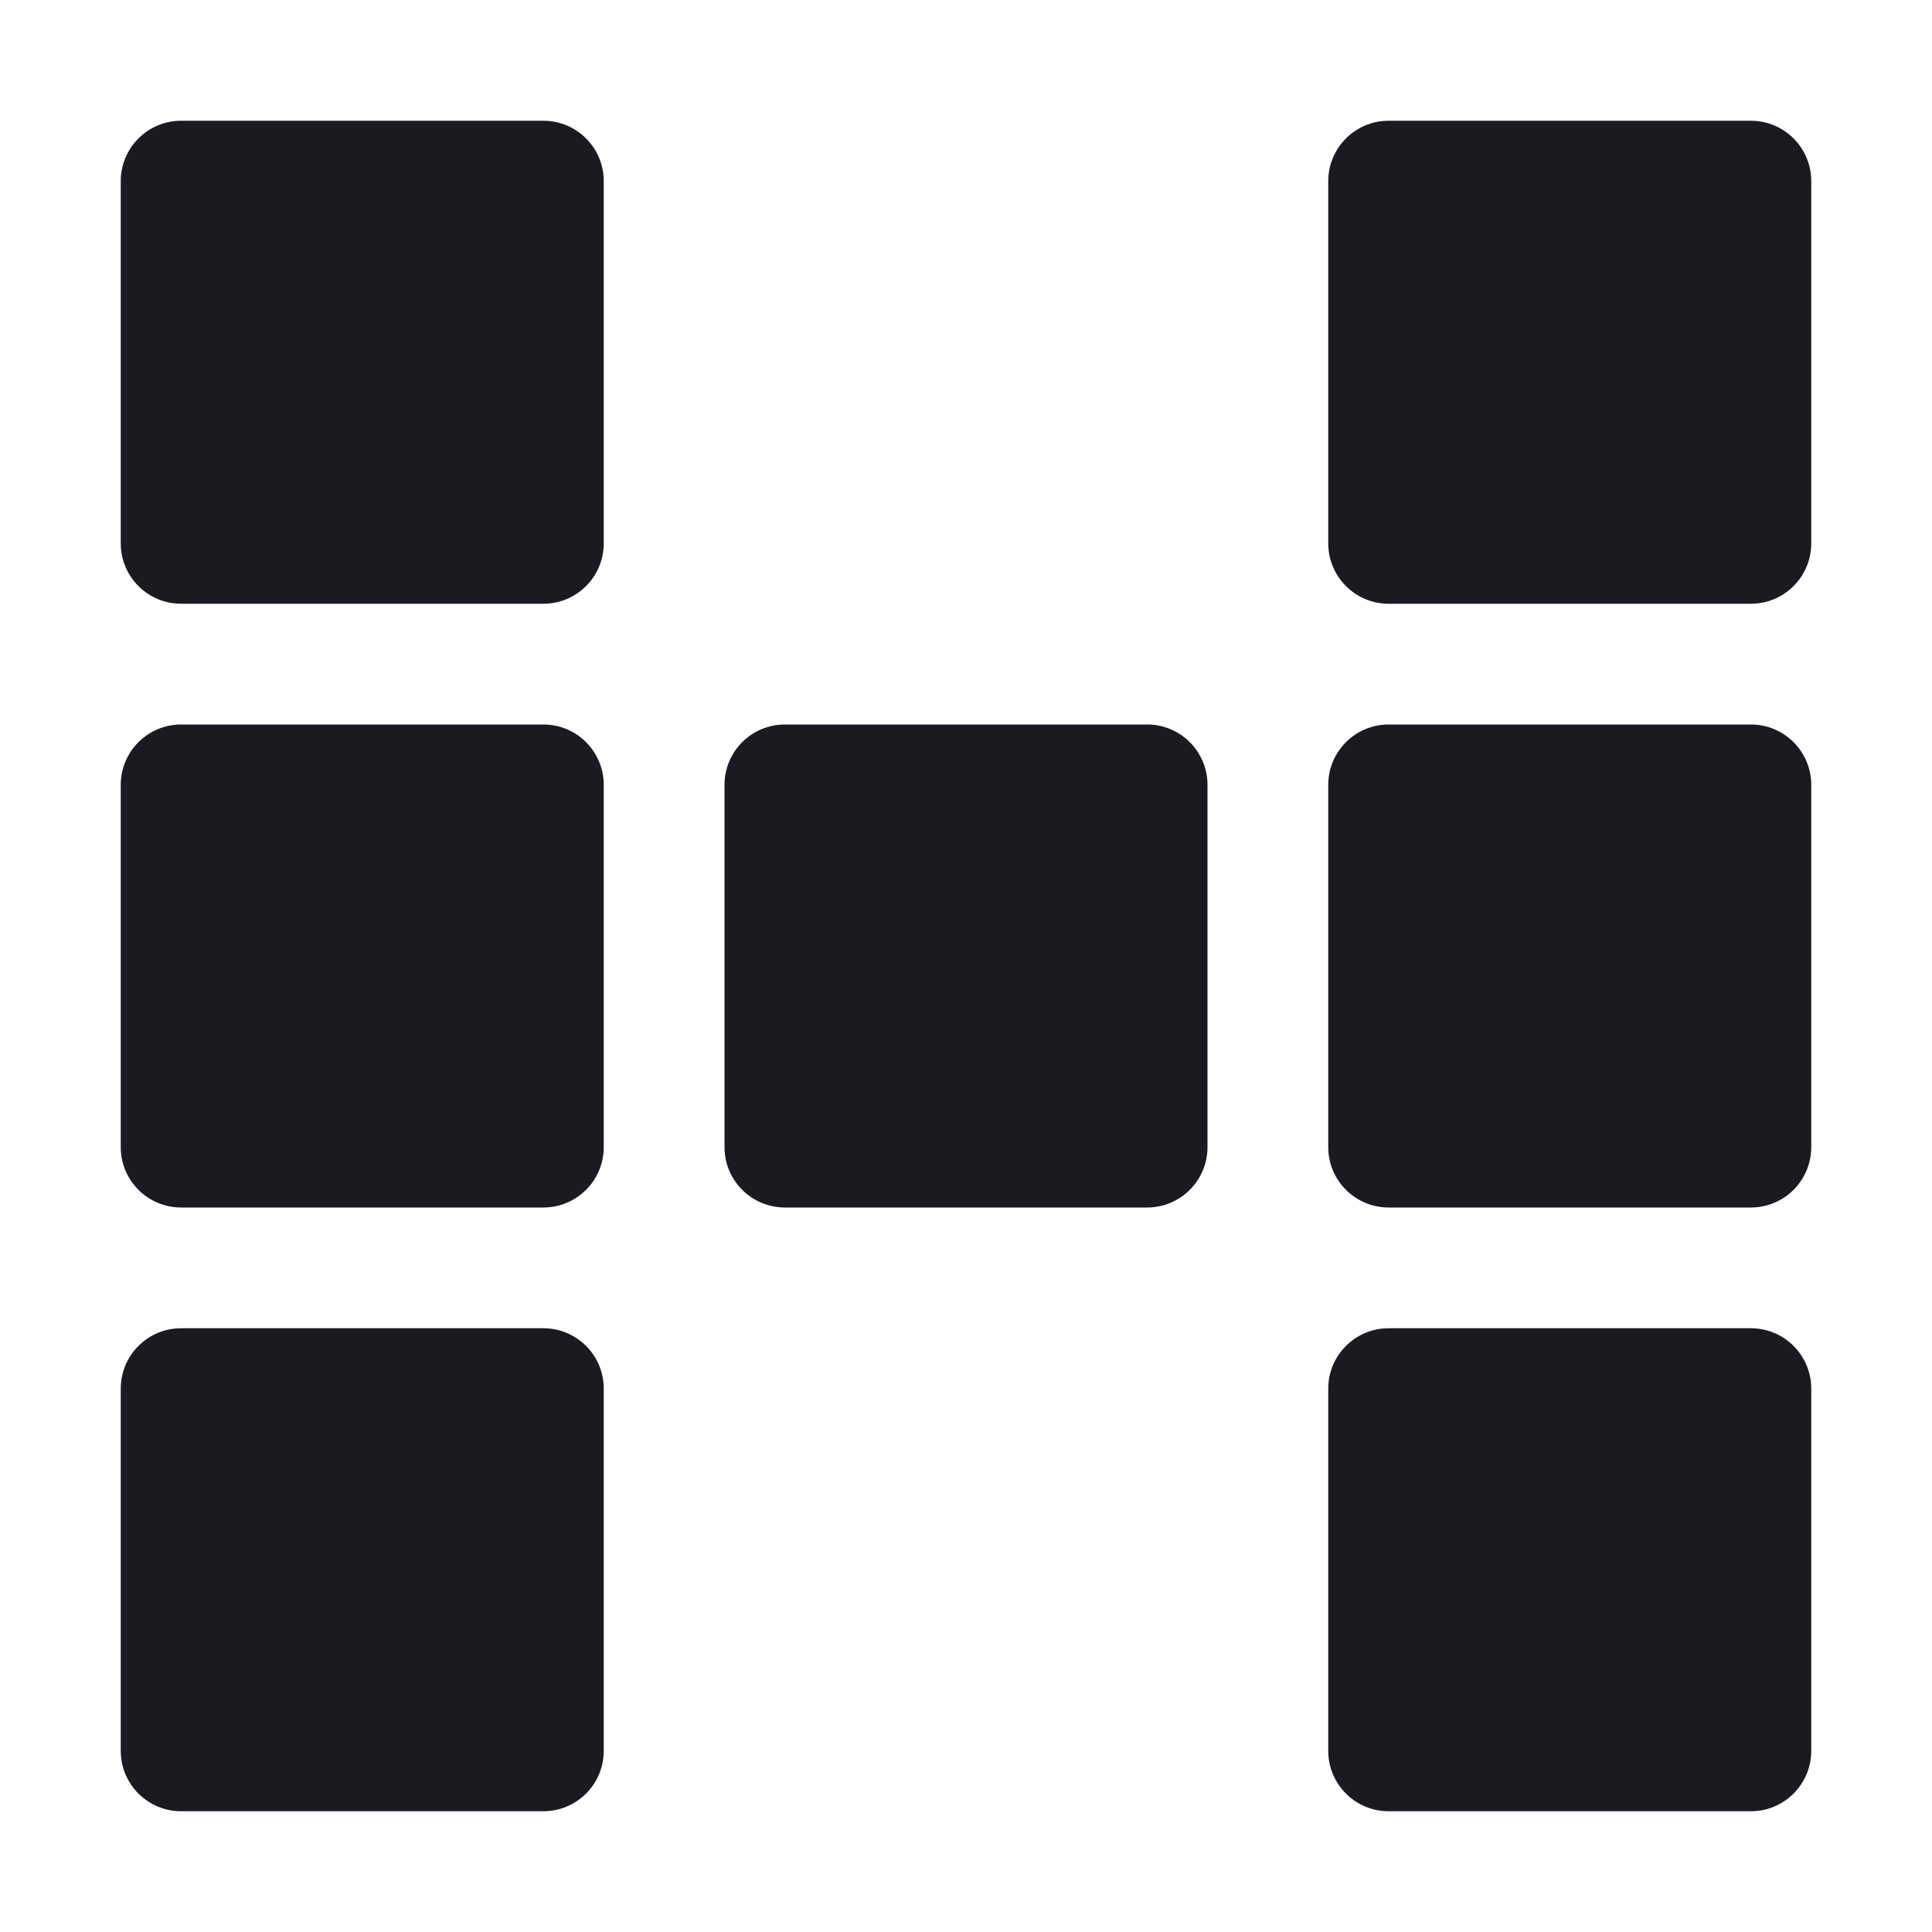
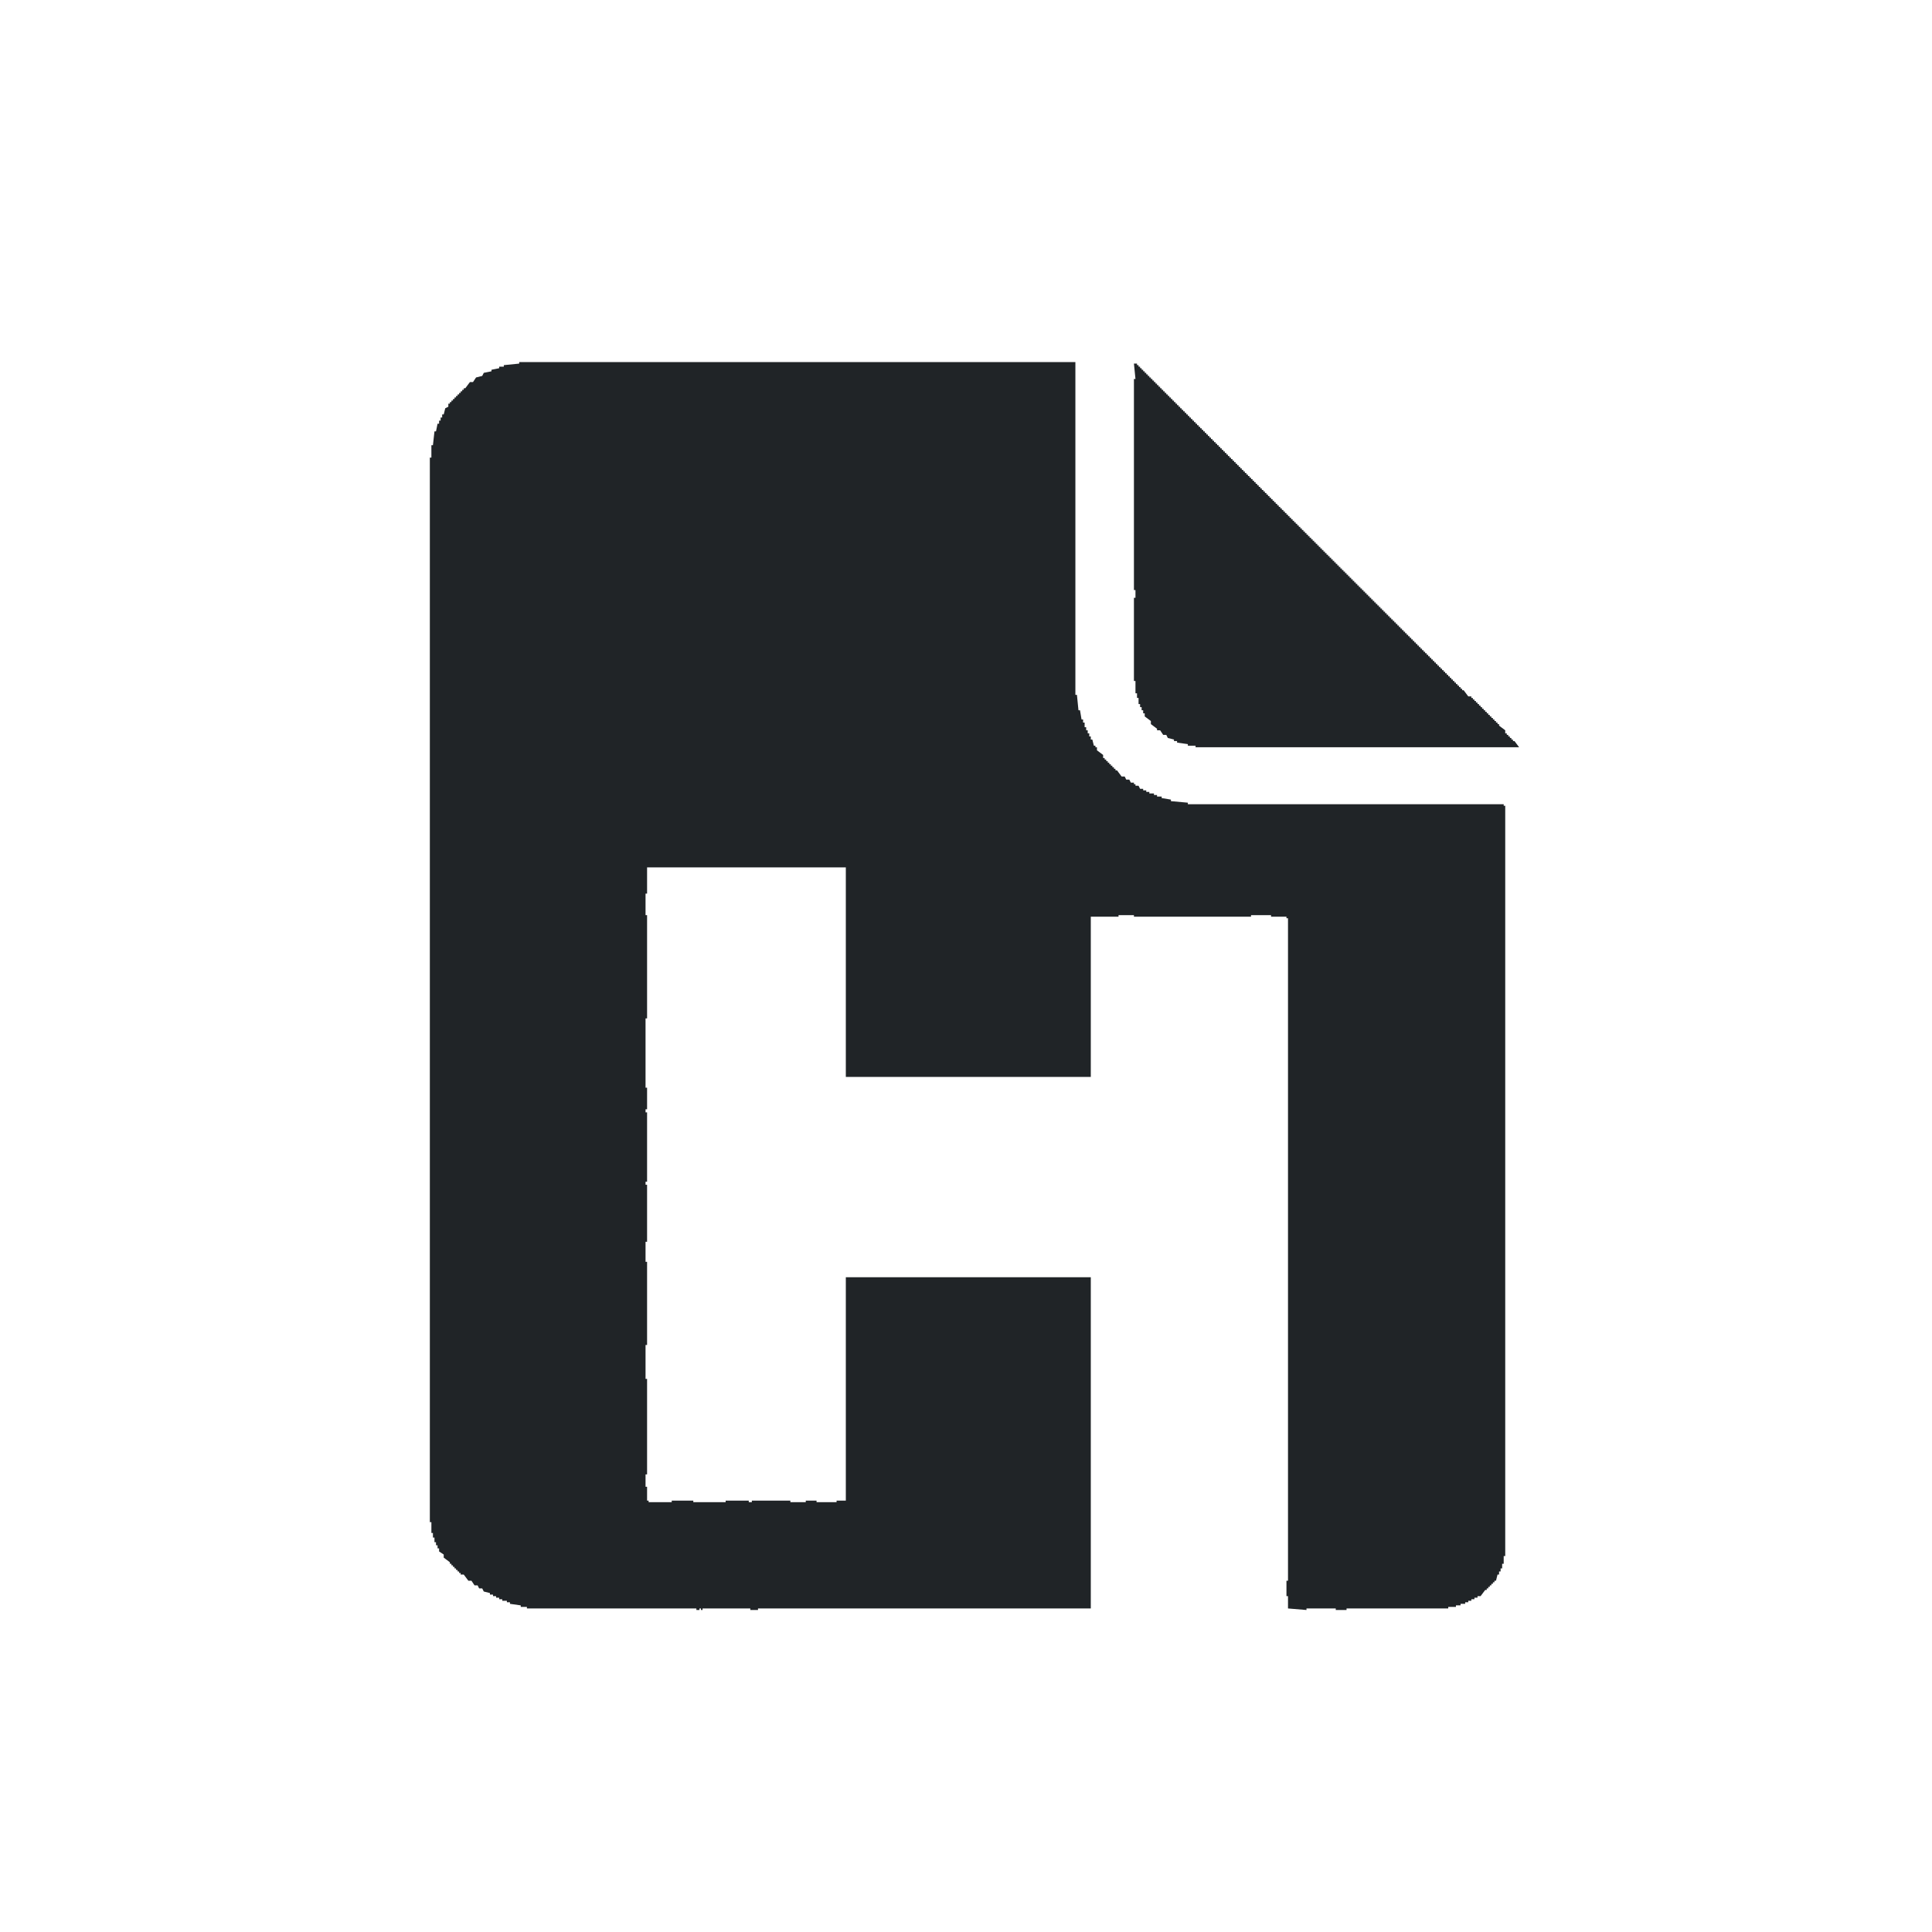
- <svg xmlns="http://www.w3.org/2000/svg" viewBox="0 0 48 48" role="img">
-   <rect x="3" y="3" width="12" height="12" rx="1.5" fill="#1a1b20" />
-   <rect x="33" y="3" width="12" height="12" rx="1.5" fill="#1a1b20" />
-   <rect x="3" y="18" width="12" height="12" rx="1.5" fill="#1a1b20" />
-   <rect x="18" y="18" width="12" height="12" rx="1.5" fill="#1a1b20" />
-   <rect x="33" y="18" width="12" height="12" rx="1.5" fill="#1a1b20" />
-   <rect x="3" y="33" width="12" height="12" rx="1.5" fill="#1a1b20" />
-   <rect x="33" y="33" width="12" height="12" rx="1.5" fill="#1a1b20" />
+ <svg xmlns="http://www.w3.org/2000/svg" viewBox="0 0 1254 1254" role="img">
+   <path fill="#202427" fill-rule="evenodd" d="M279 297L280 297L280 289L281 289L282 280L283 280L284 275L285 275L285 273L286 273L286 271L287 271L287 269L288 269L289 265L291 264L291 262L292 262L292 261L293 261L293 260L294 260L294 259L295 259L295 258L296 258L296 257L297 257L297 256L298 256L298 255L299 255L299 254L300 254L300 253L301 253L301 252L302 252L305 248L307 248L309 245L313 244L314 242L319 241L319 240L324 239L324 238L327 238L327 237L337 236L337 235L698 235L698 451L699 451L700 461L701 461L702 467L703 467L703 469L704 469L704 472L705 472L705 474L706 474L706 476L707 476L707 478L708 478L708 480L709 480L710 484L711 484L711 485L712 485L712 487L716 490L716 492L717 492L717 493L718 493L718 494L719 494L719 495L720 495L720 496L721 496L721 497L722 497L722 498L723 498L723 499L724 499L724 500L725 500L728 504L730 504L731 506L733 506L734 508L736 508L736 509L737 509L737 510L739 510L740 512L742 512L742 513L744 513L744 514L746 514L746 515L749 515L749 516L751 516L751 517L754 517L754 518L760 519L760 520L771 521L771 522L976 522L976 523L977 523L977 1010L976 1010L976 1015L975 1015L975 1018L974 1018L974 1020L973 1020L973 1022L972 1022L971 1026L970 1026L970 1027L969 1027L969 1028L968 1028L968 1029L967 1029L967 1030L966 1030L966 1031L965 1031L965 1032L964 1032L961 1036L959 1036L959 1037L957 1037L957 1038L955 1038L955 1039L953 1039L953 1040L951 1040L951 1041L948 1041L948 1042L945 1042L945 1043L940 1043L940 1044L874 1044L874 1045L867 1045L867 1044L848 1044L848 1045L836 1044L836 1036L835 1036L835 1026L836 1026L836 596L835 596L835 595L825 595L825 594L812 594L812 595L736 595L736 594L726 594L726 595L708 595L708 699L549 699L549 563L420 563L420 580L419 580L419 594L420 594L420 661L419 661L419 706L420 706L420 720L419 720L419 722L420 722L420 767L419 767L419 769L420 769L420 806L419 806L419 819L420 819L420 873L419 873L419 895L420 895L420 957L419 957L419 965L420 965L420 974L421 974L421 975L436 975L436 974L450 974L450 975L471 975L471 974L486 974L486 975L488 975L488 974L513 974L513 975L523 975L523 974L530 974L530 975L543 975L543 974L549 974L549 829L708 829L708 1044L492 1044L492 1045L487 1045L487 1044L456 1044L456 1045L455 1045L455 1044L454 1044L454 1045L452 1045L452 1044L342 1044L342 1043L338 1043L338 1042L331 1041L331 1040L329 1040L329 1039L326 1039L326 1038L324 1038L324 1037L322 1037L322 1036L320 1036L320 1035L318 1035L318 1034L314 1033L313 1031L311 1031L310 1029L308 1029L306 1026L304 1026L301 1022L299 1022L299 1021L298 1021L298 1020L297 1020L297 1019L296 1019L296 1018L295 1018L295 1017L294 1017L294 1016L293 1016L293 1015L292 1015L292 1014L288 1011L288 1009L285 1007L285 1005L284 1005L284 1003L283 1003L283 1001L282 1001L282 998L281 998L281 995L280 995L280 988L279 988Z M736 236L738 236L738 237L739 237L739 238L740 238L740 239L741 239L741 240L742 240L742 241L743 241L743 242L744 242L744 243L745 243L745 244L746 244L746 245L747 245L747 246L748 246L748 247L749 247L749 248L750 248L750 249L751 249L751 250L752 250L752 251L753 251L753 252L754 252L754 253L755 253L755 254L756 254L756 255L757 255L757 256L758 256L758 257L759 257L759 258L760 258L760 259L761 259L761 260L762 260L762 261L763 261L763 262L764 262L764 263L765 263L765 264L766 264L766 265L767 265L767 266L768 266L768 267L769 267L769 268L770 268L770 269L771 269L771 270L772 270L772 271L773 271L773 272L774 272L774 273L775 273L775 274L776 274L776 275L777 275L777 276L778 276L778 277L779 277L779 278L780 278L780 279L781 279L781 280L782 280L782 281L783 281L783 282L784 282L784 283L785 283L785 284L786 284L786 285L787 285L787 286L788 286L788 287L789 287L789 288L790 288L790 289L791 289L791 290L792 290L792 291L793 291L793 292L794 292L794 293L795 293L795 294L796 294L796 295L797 295L797 296L798 296L798 297L799 297L799 298L800 298L800 299L801 299L801 300L802 300L802 301L803 301L803 302L804 302L804 303L805 303L805 304L806 304L806 305L807 305L807 306L808 306L808 307L809 307L809 308L810 308L810 309L811 309L811 310L812 310L812 311L813 311L813 312L814 312L814 313L815 313L815 314L816 314L816 315L817 315L817 316L818 316L818 317L819 317L819 318L820 318L820 319L821 319L821 320L822 320L822 321L823 321L823 322L824 322L824 323L825 323L825 324L826 324L826 325L827 325L827 326L828 326L828 327L829 327L829 328L830 328L830 329L831 329L831 330L832 330L832 331L833 331L833 332L834 332L834 333L835 333L835 334L836 334L836 335L837 335L837 336L838 336L838 337L839 337L839 338L840 338L840 339L841 339L841 340L842 340L842 341L843 341L843 342L844 342L844 343L845 343L845 344L846 344L846 345L847 345L847 346L848 346L848 347L849 347L849 348L850 348L850 349L851 349L851 350L852 350L852 351L853 351L853 352L854 352L854 353L855 353L855 354L856 354L856 355L857 355L857 356L858 356L858 357L859 357L859 358L860 358L860 359L861 359L861 360L862 360L862 361L863 361L863 362L864 362L864 363L865 363L865 364L866 364L866 365L867 365L867 366L868 366L868 367L869 367L869 368L870 368L870 369L871 369L871 370L872 370L872 371L873 371L873 372L874 372L874 373L875 373L875 374L876 374L876 375L877 375L877 376L878 376L878 377L879 377L879 378L880 378L880 379L881 379L881 380L882 380L882 381L883 381L883 382L884 382L884 383L885 383L885 384L886 384L886 385L887 385L887 386L888 386L888 387L889 387L889 388L890 388L890 389L891 389L891 390L892 390L892 391L893 391L893 392L894 392L894 393L895 393L895 394L896 394L896 395L897 395L897 396L898 396L898 397L899 397L899 398L900 398L900 399L901 399L901 400L902 400L902 401L903 401L903 402L904 402L904 403L905 403L905 404L906 404L906 405L907 405L907 406L908 406L908 407L909 407L909 408L910 408L910 409L911 409L911 410L912 410L912 411L913 411L913 412L914 412L914 413L915 413L915 414L916 414L916 415L917 415L917 416L918 416L918 417L919 417L919 418L920 418L920 419L921 419L921 420L922 420L922 421L923 421L923 422L924 422L924 423L925 423L925 424L926 424L926 425L927 425L927 426L928 426L928 427L929 427L929 428L930 428L930 429L931 429L931 430L932 430L932 431L933 431L933 432L934 432L934 433L935 433L935 434L936 434L936 435L937 435L937 436L938 436L938 437L939 437L939 438L940 438L940 439L941 439L941 440L942 440L942 441L943 441L943 442L944 442L944 443L945 443L945 444L946 444L946 445L947 445L947 446L948 446L948 447L949 447L949 448L950 448L953 452L955 452L955 453L956 453L956 454L957 454L957 455L958 455L958 456L959 456L959 457L960 457L960 458L961 458L961 459L962 459L962 460L963 460L963 461L964 461L964 462L965 462L965 463L966 463L966 464L967 464L967 465L968 465L968 466L969 466L969 467L970 467L970 468L971 468L971 469L972 469L972 470L973 470L973 471L977 474L977 476L978 476L978 477L979 477L979 478L980 478L980 479L981 479L981 480L982 480L982 481L983 481L986 485L776 485L776 484L771 484L771 483L764 482L764 481L762 481L762 480L758 479L757 477L755 477L753 474L751 474L751 473L747 470L747 468L743 465L743 463L742 463L742 461L741 461L741 459L740 459L740 457L739 457L739 453L738 453L738 450L737 450L737 442L736 442L736 388L737 388L737 383L736 383L736 246L737 246Z" />
</svg>
